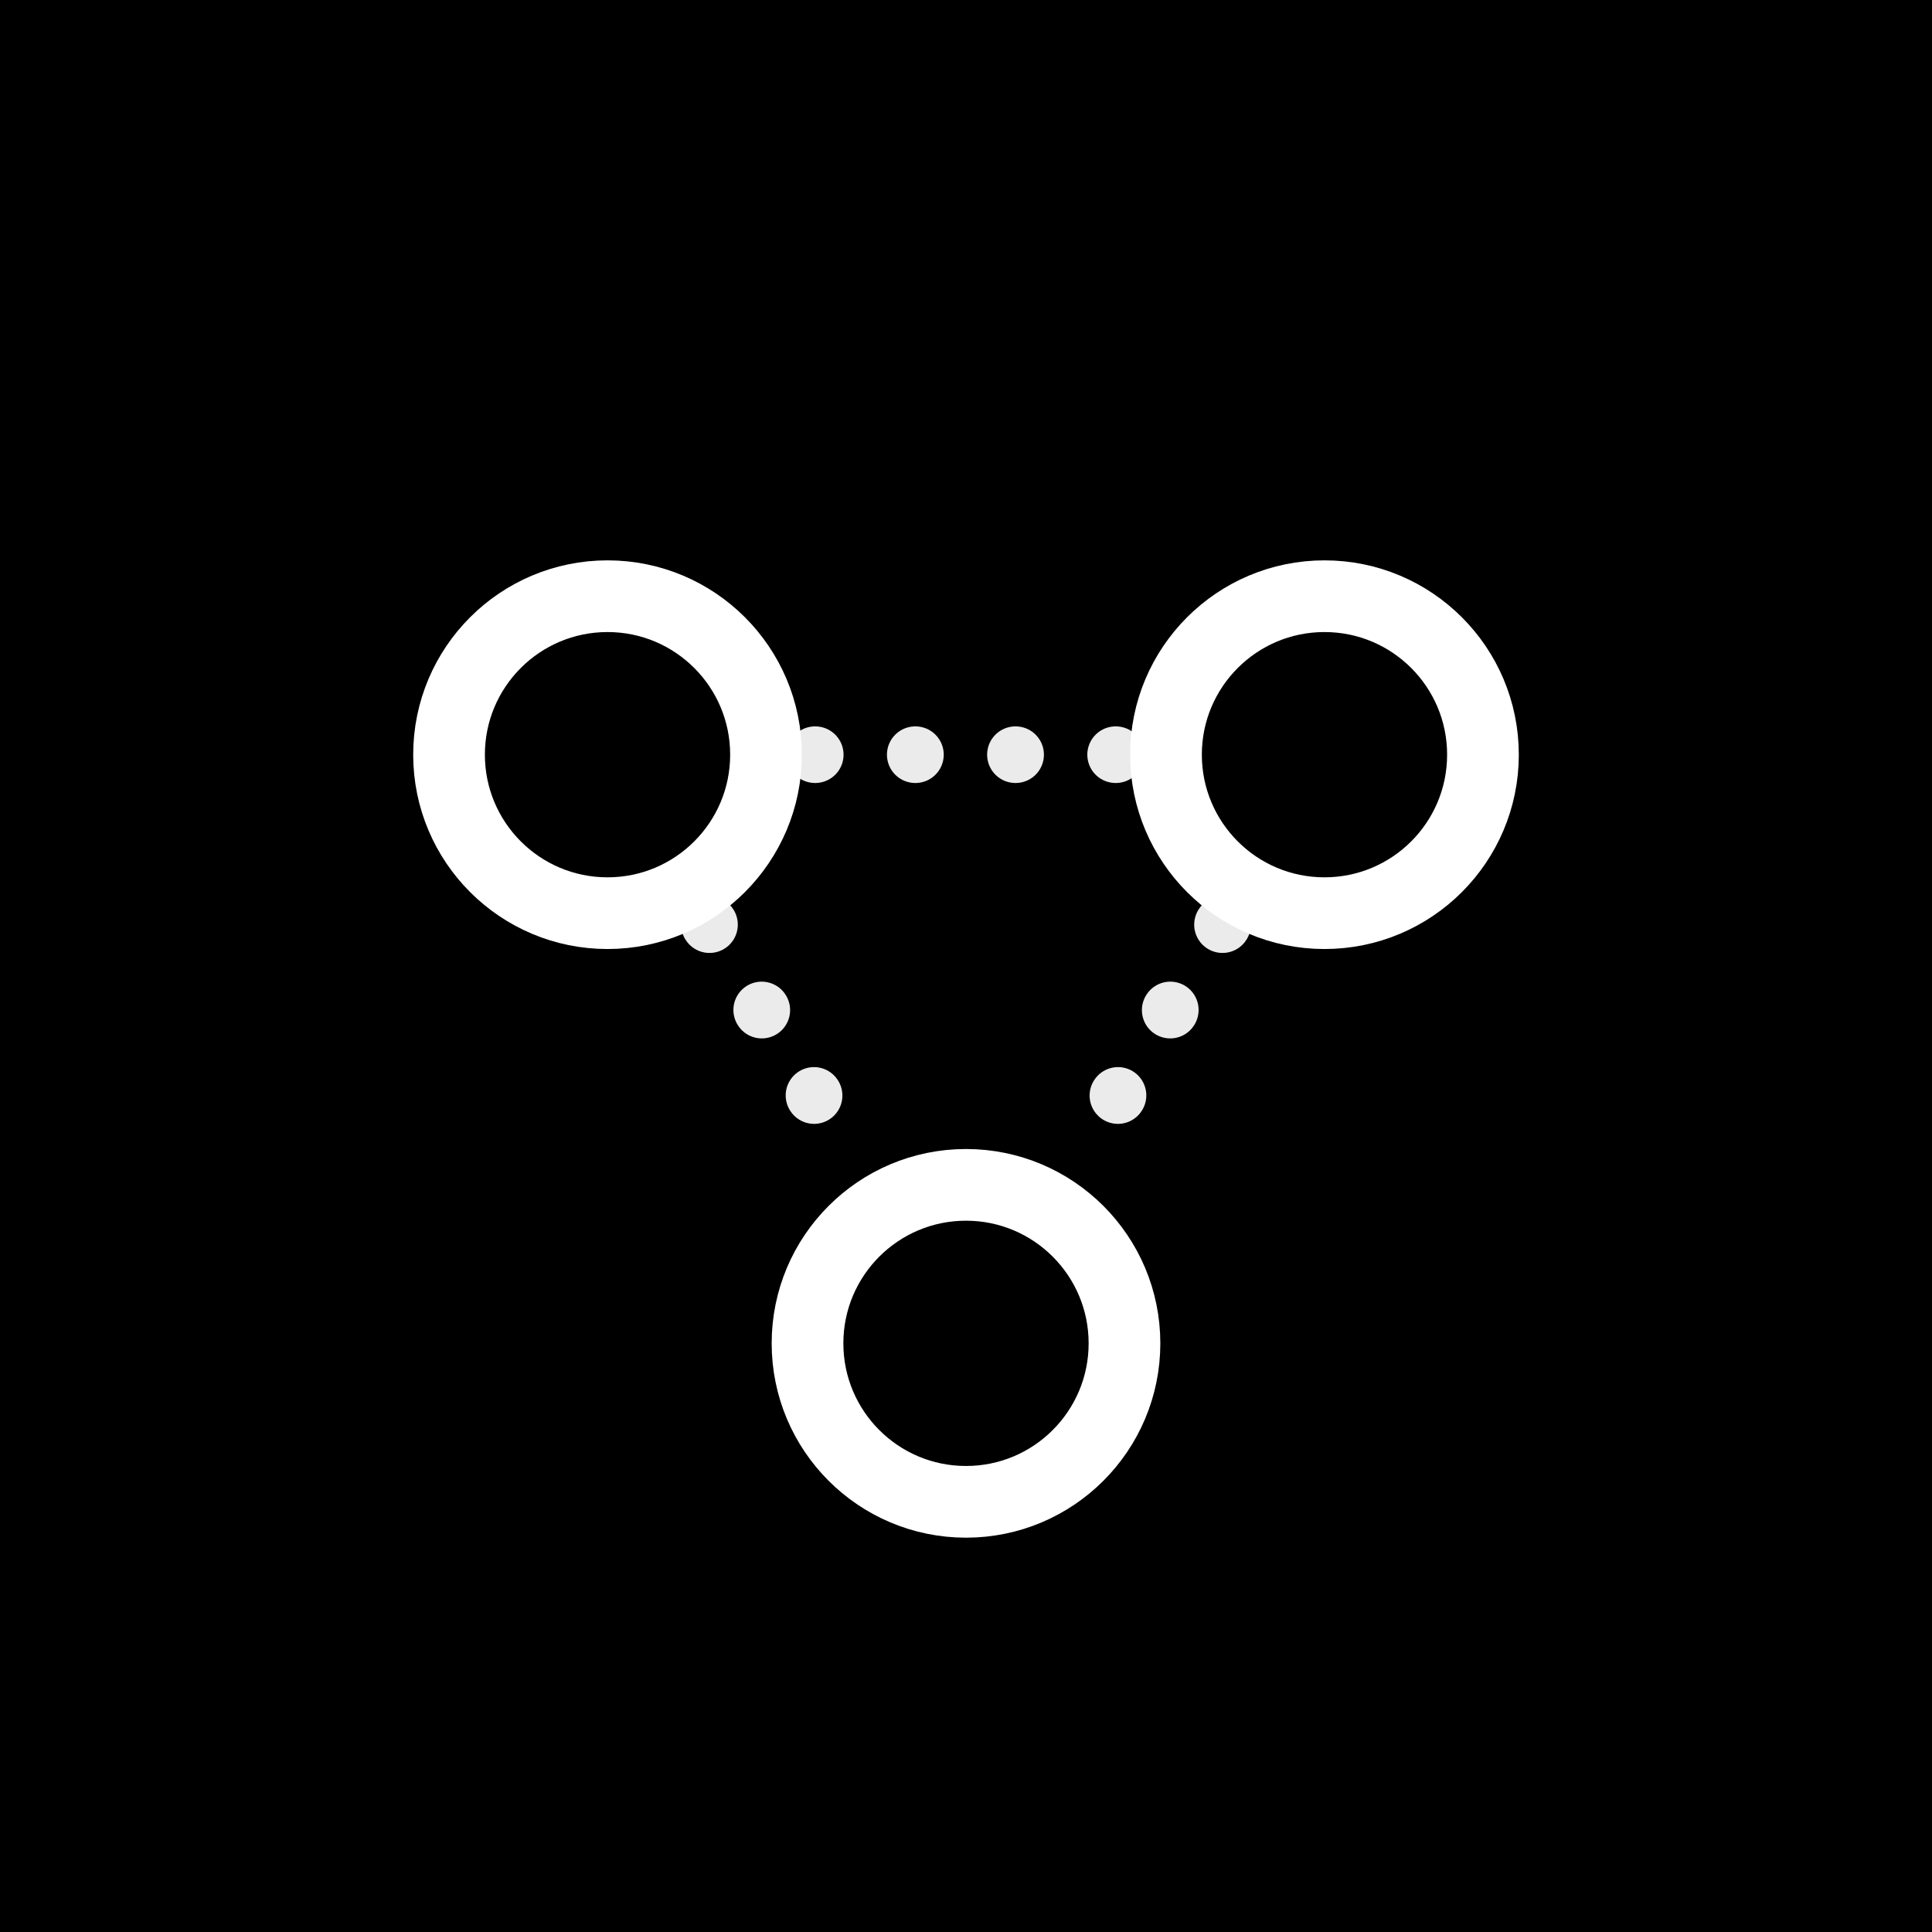
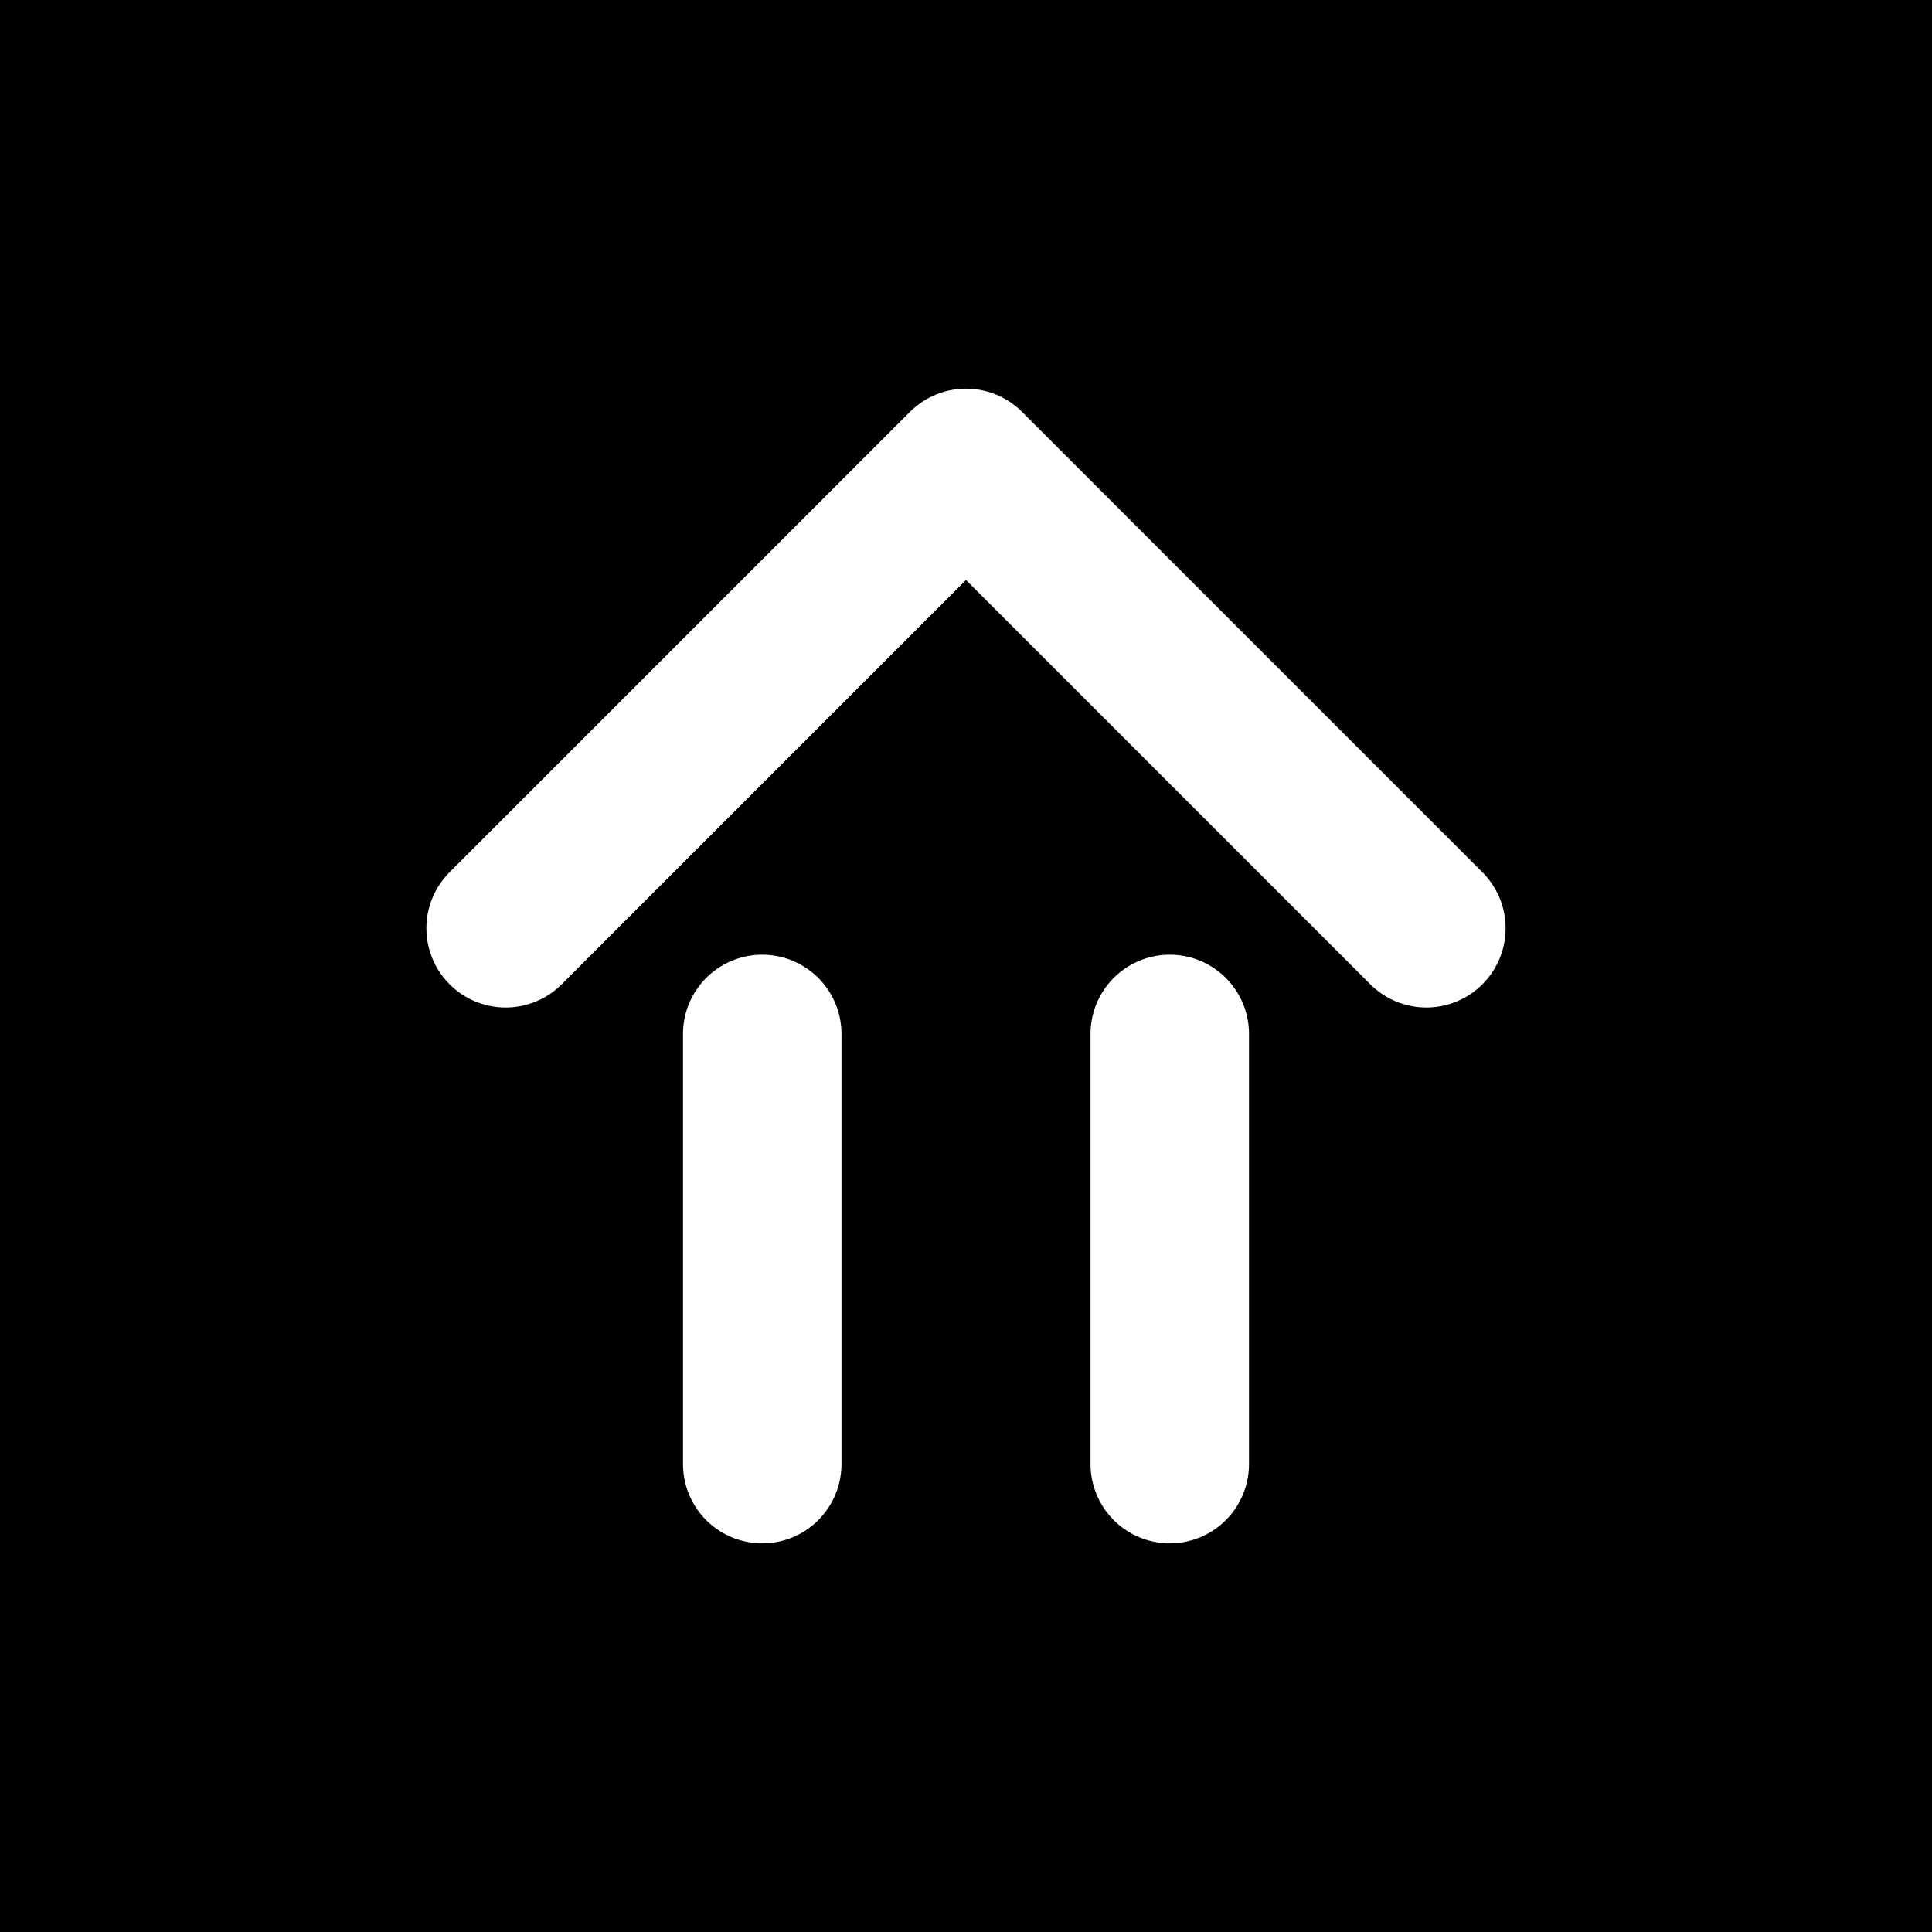
<svg xmlns="http://www.w3.org/2000/svg" width="1024" height="1024" viewBox="0 0 1024 1024">
  <defs>
    <linearGradient id="bg" x1="0" y1="0" x2="1" y2="1">
      <stop offset="0" stop-color="#000000" />
+       <stop offset="0.5" stop-color="#000000" />
      <stop offset="1" stop-color="#000000" />
    </linearGradient>
-     <radialGradient id="glow" cx="0.3" cy="0.2" r="0.9">
-       <stop offset="0" stop-color="#ffffff" stop-opacity="0" />
-       <stop offset="1" stop-color="#ffffff" stop-opacity="0" />
-     </radialGradient>
  </defs>
  <rect width="1024" height="1024" fill="url(#bg)" />
-   <rect width="1024" height="1024" fill="url(#glow)" />
-   <g fill="none" stroke-linecap="round">
-     <path d="M 432 400 L 592 400 M 648 490 L 566 624 M 376 490 L 458 624" stroke="#ffffff" stroke-width="30" stroke-dasharray="0.1 53" opacity="0.92" />
-     <circle cx="322" cy="400" r="84" stroke="#ffffff" stroke-width="38" />
-     <circle cx="702" cy="400" r="84" stroke="#ffffff" stroke-width="38" />
-     <circle cx="512" cy="712" r="84" stroke="#ffffff" stroke-width="38" />
-   </g>
+   <path d="M268 492 512 248 756 492M404 548v228M620 548v228" fill="none" stroke="#ffffff" stroke-width="84" stroke-linecap="round" stroke-linejoin="round" />
</svg>
